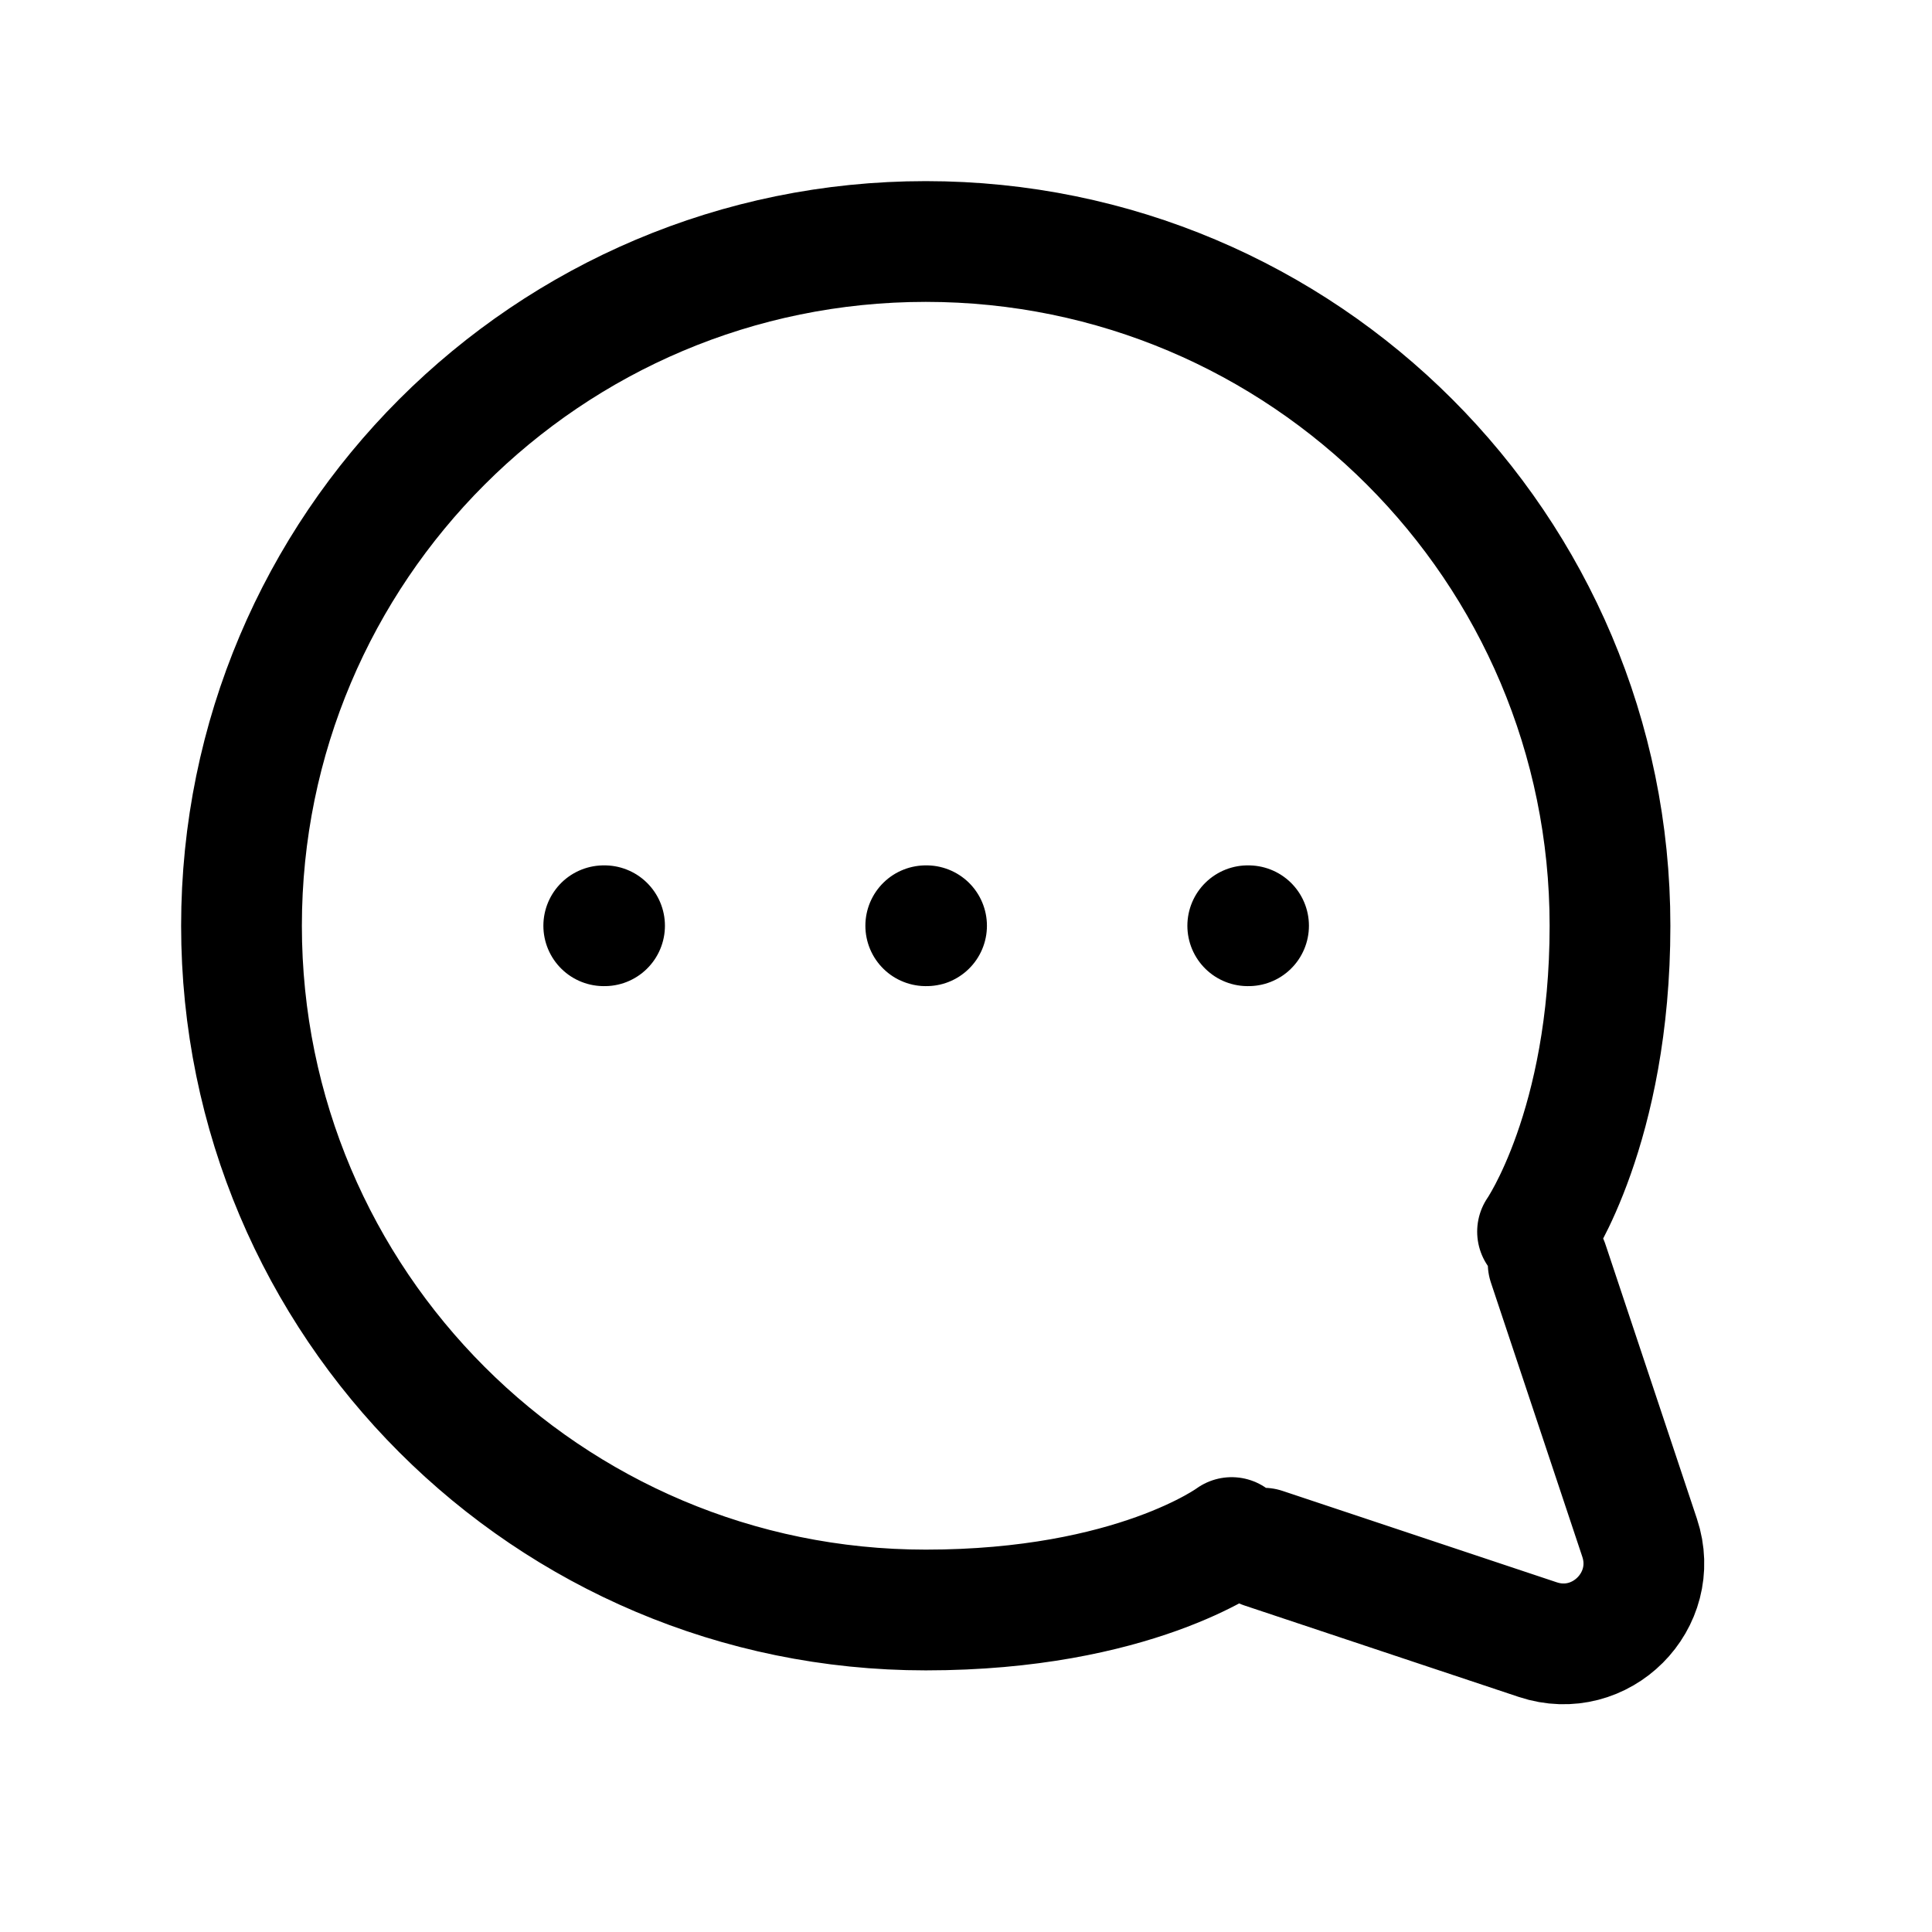
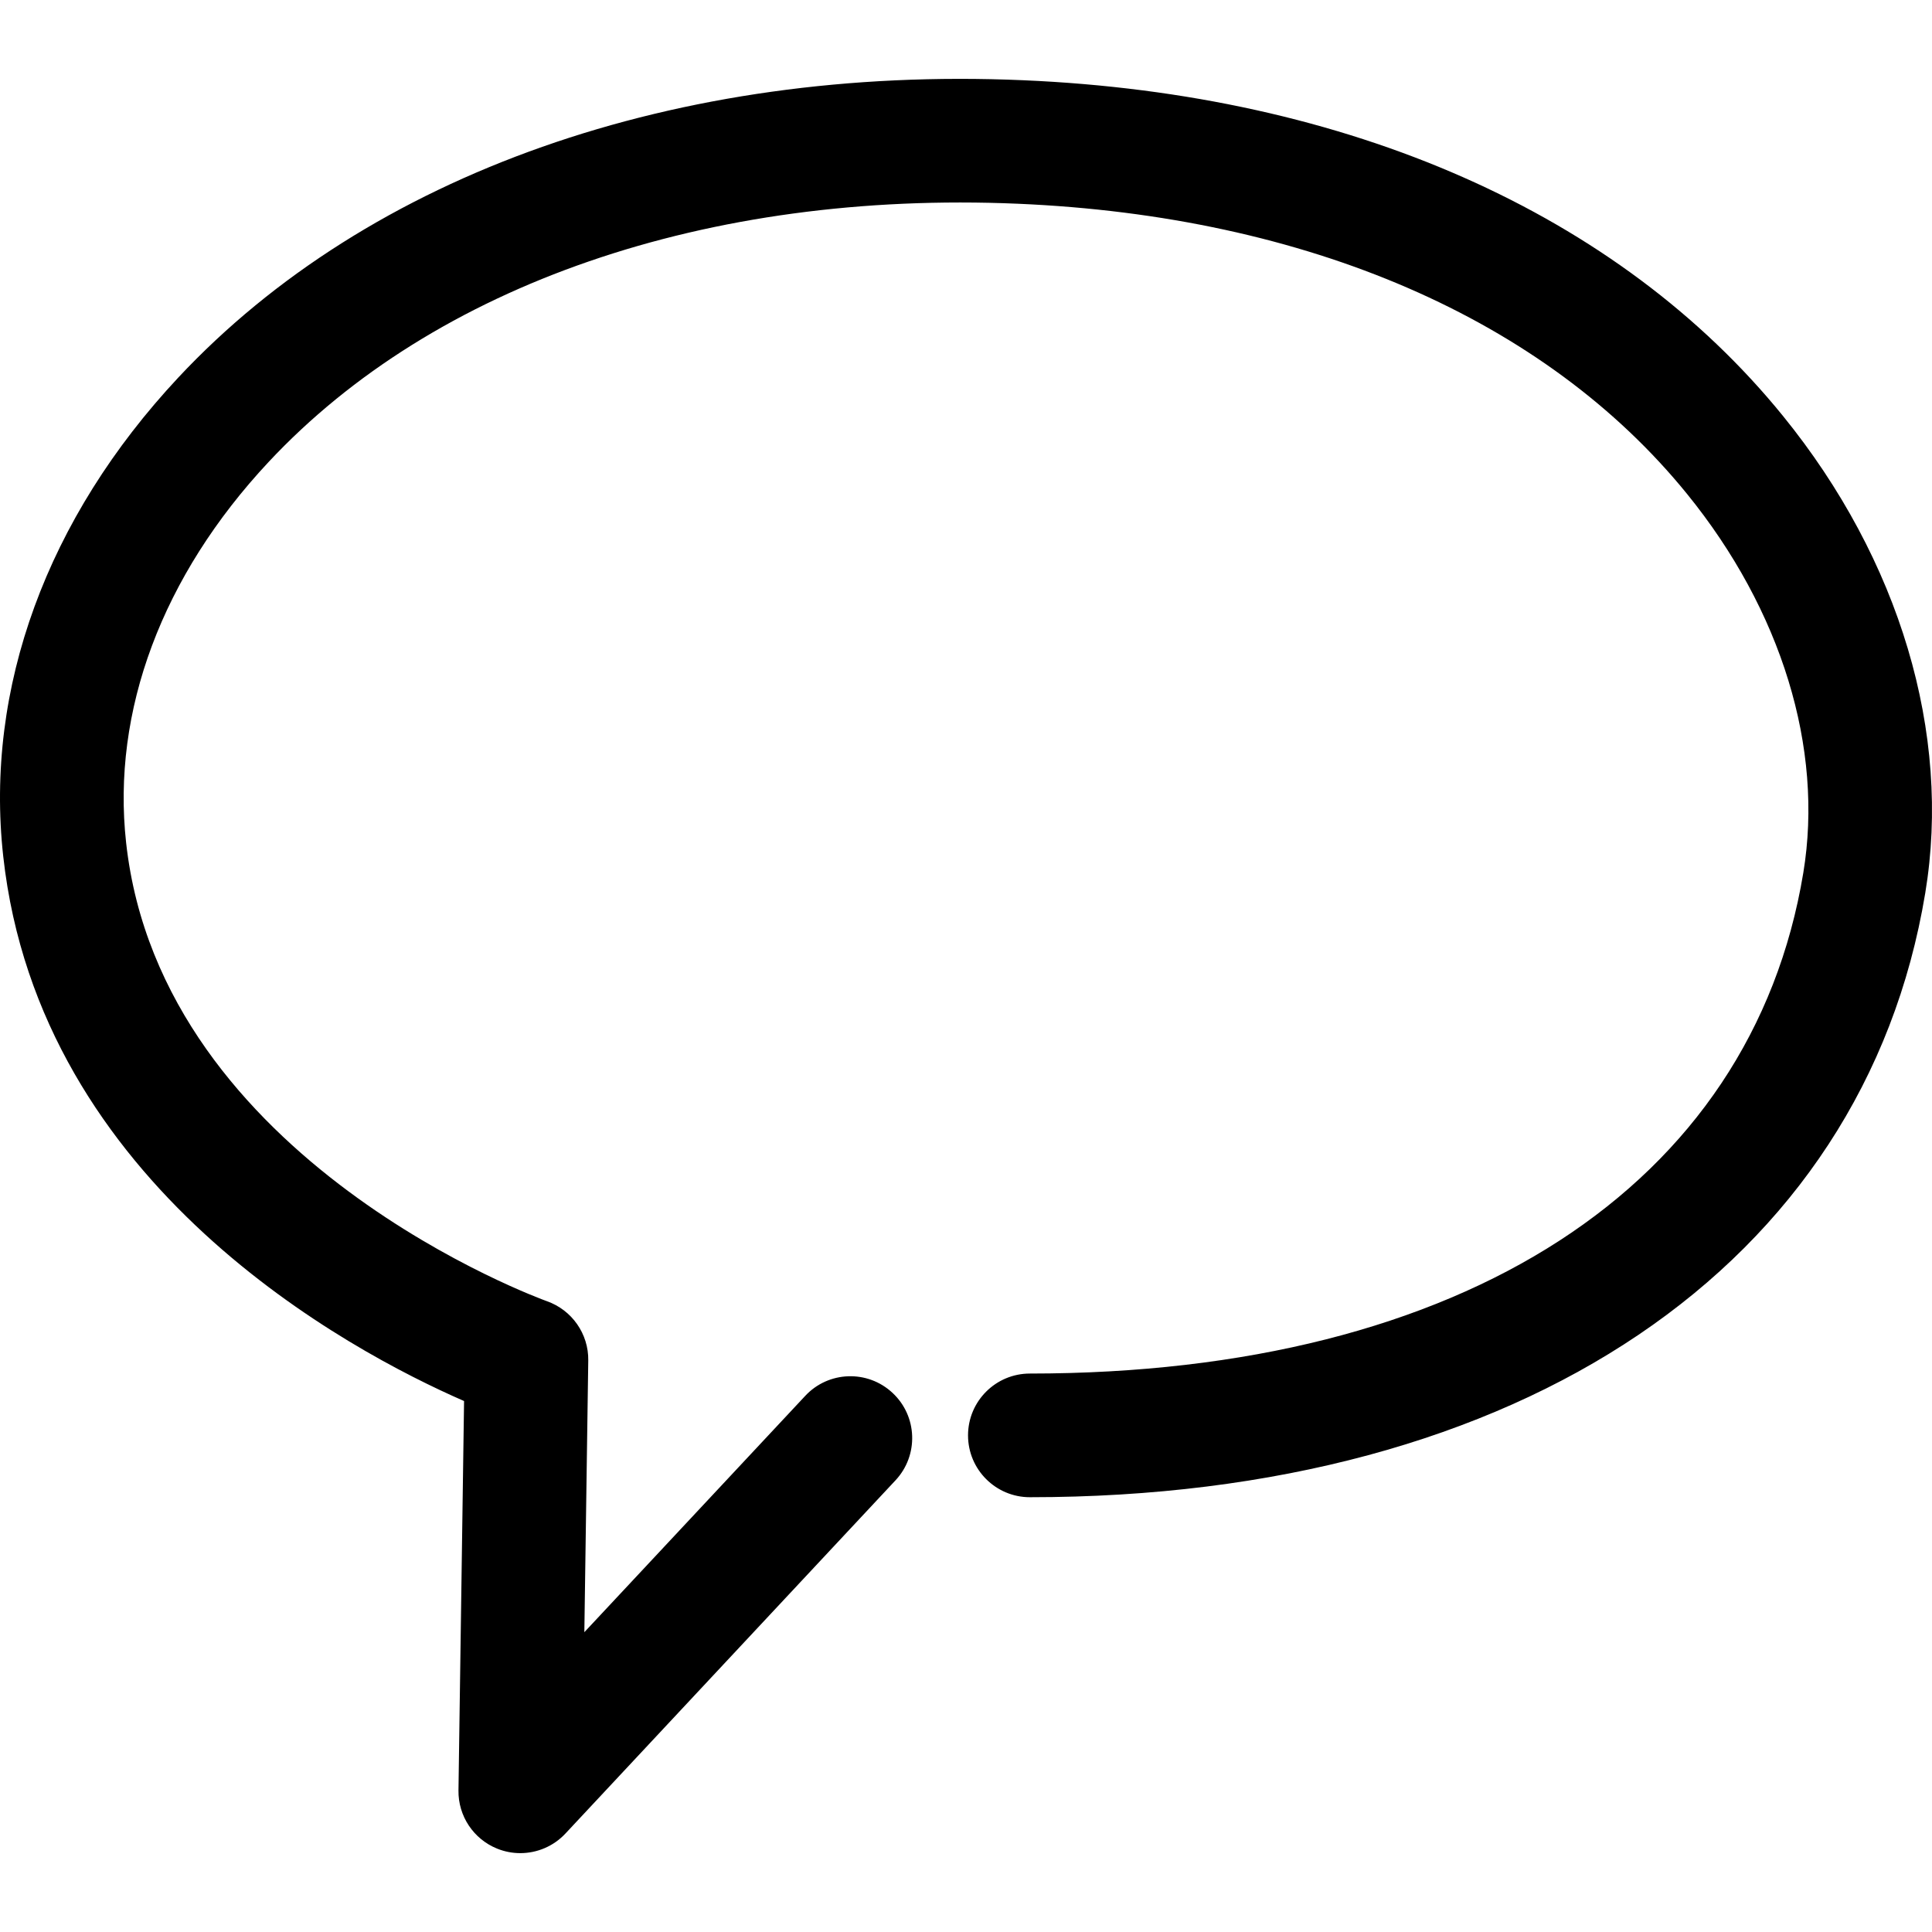
- <svg xmlns="http://www.w3.org/2000/svg" width="800px" height="800px" viewBox="0 0 24 24" fill="none">
-   <path d="M15.5 11.5H15.51M11.5 11.5H11.51M7.5 11.5H7.51M15.695 19.232L19.103 20.368C19.884 20.628 20.628 19.884 20.368 19.103L19.232 15.695M15.3 19.1C15.3 19.1 14.085 20 11.5 20C6.806 20 3 16.194 3 11.5C3 6.806 6.806 3 11.5 3C16.194 3 20 6.806 20 11.5C20 14 19.1 15.3 19.1 15.3" stroke="#000000" stroke-width="1.5" stroke-linecap="round" stroke-linejoin="round" />
+ <svg xmlns="http://www.w3.org/2000/svg" version="1.1" id="Capa_1" x="0px" y="0px" viewBox="0 0 511.993 511.993" style="enable-background:new 0 0 511.993 511.993;" xml:space="preserve">
+   <g>
+     <g>
+       <path d="M472.513,110.243c-43.59-53.679-115.097-85.28-201.362-88.981c-91.803-3.967-173.4,24.776-223.902,78.793 C12.409,137.327-4.07,182.381,0.855,226.92c9.637,87.419,91.669,131.062,122.125,144.364l-1.482,103.197 c-0.098,6.753,3.976,12.894,10.258,15.423c1.979,0.799,4.055,1.189,6.114,1.189c4.455,0,8.812-1.81,11.971-5.191l87.481-93.613 c6.176-6.62,5.83-16.985-0.781-23.153c-6.611-6.194-16.985-5.839-23.152,0.781l-58.534,62.625l1.038-72.013 c0.106-7.037-4.322-13.364-10.968-15.707c-1.012-0.364-102.176-36.863-111.503-121.495c-3.86-34.893,9.549-70.727,37.759-100.898 c43.971-47.024,116.331-71.969,198.567-68.437c76.77,3.292,139.749,30.607,177.331,76.903 c25.043,30.829,36.26,67.425,30.811,100.393c-13.746,83.097-90.374,132.712-204.965,132.712c-9.052,0-16.39,7.33-16.39,16.382 s7.339,16.39,16.39,16.39c130.023,0,220.947-61.364,237.285-160.133C517.194,194.423,503.457,148.348,472.513,110.243z" />
+     </g>
+   </g>
</svg>
